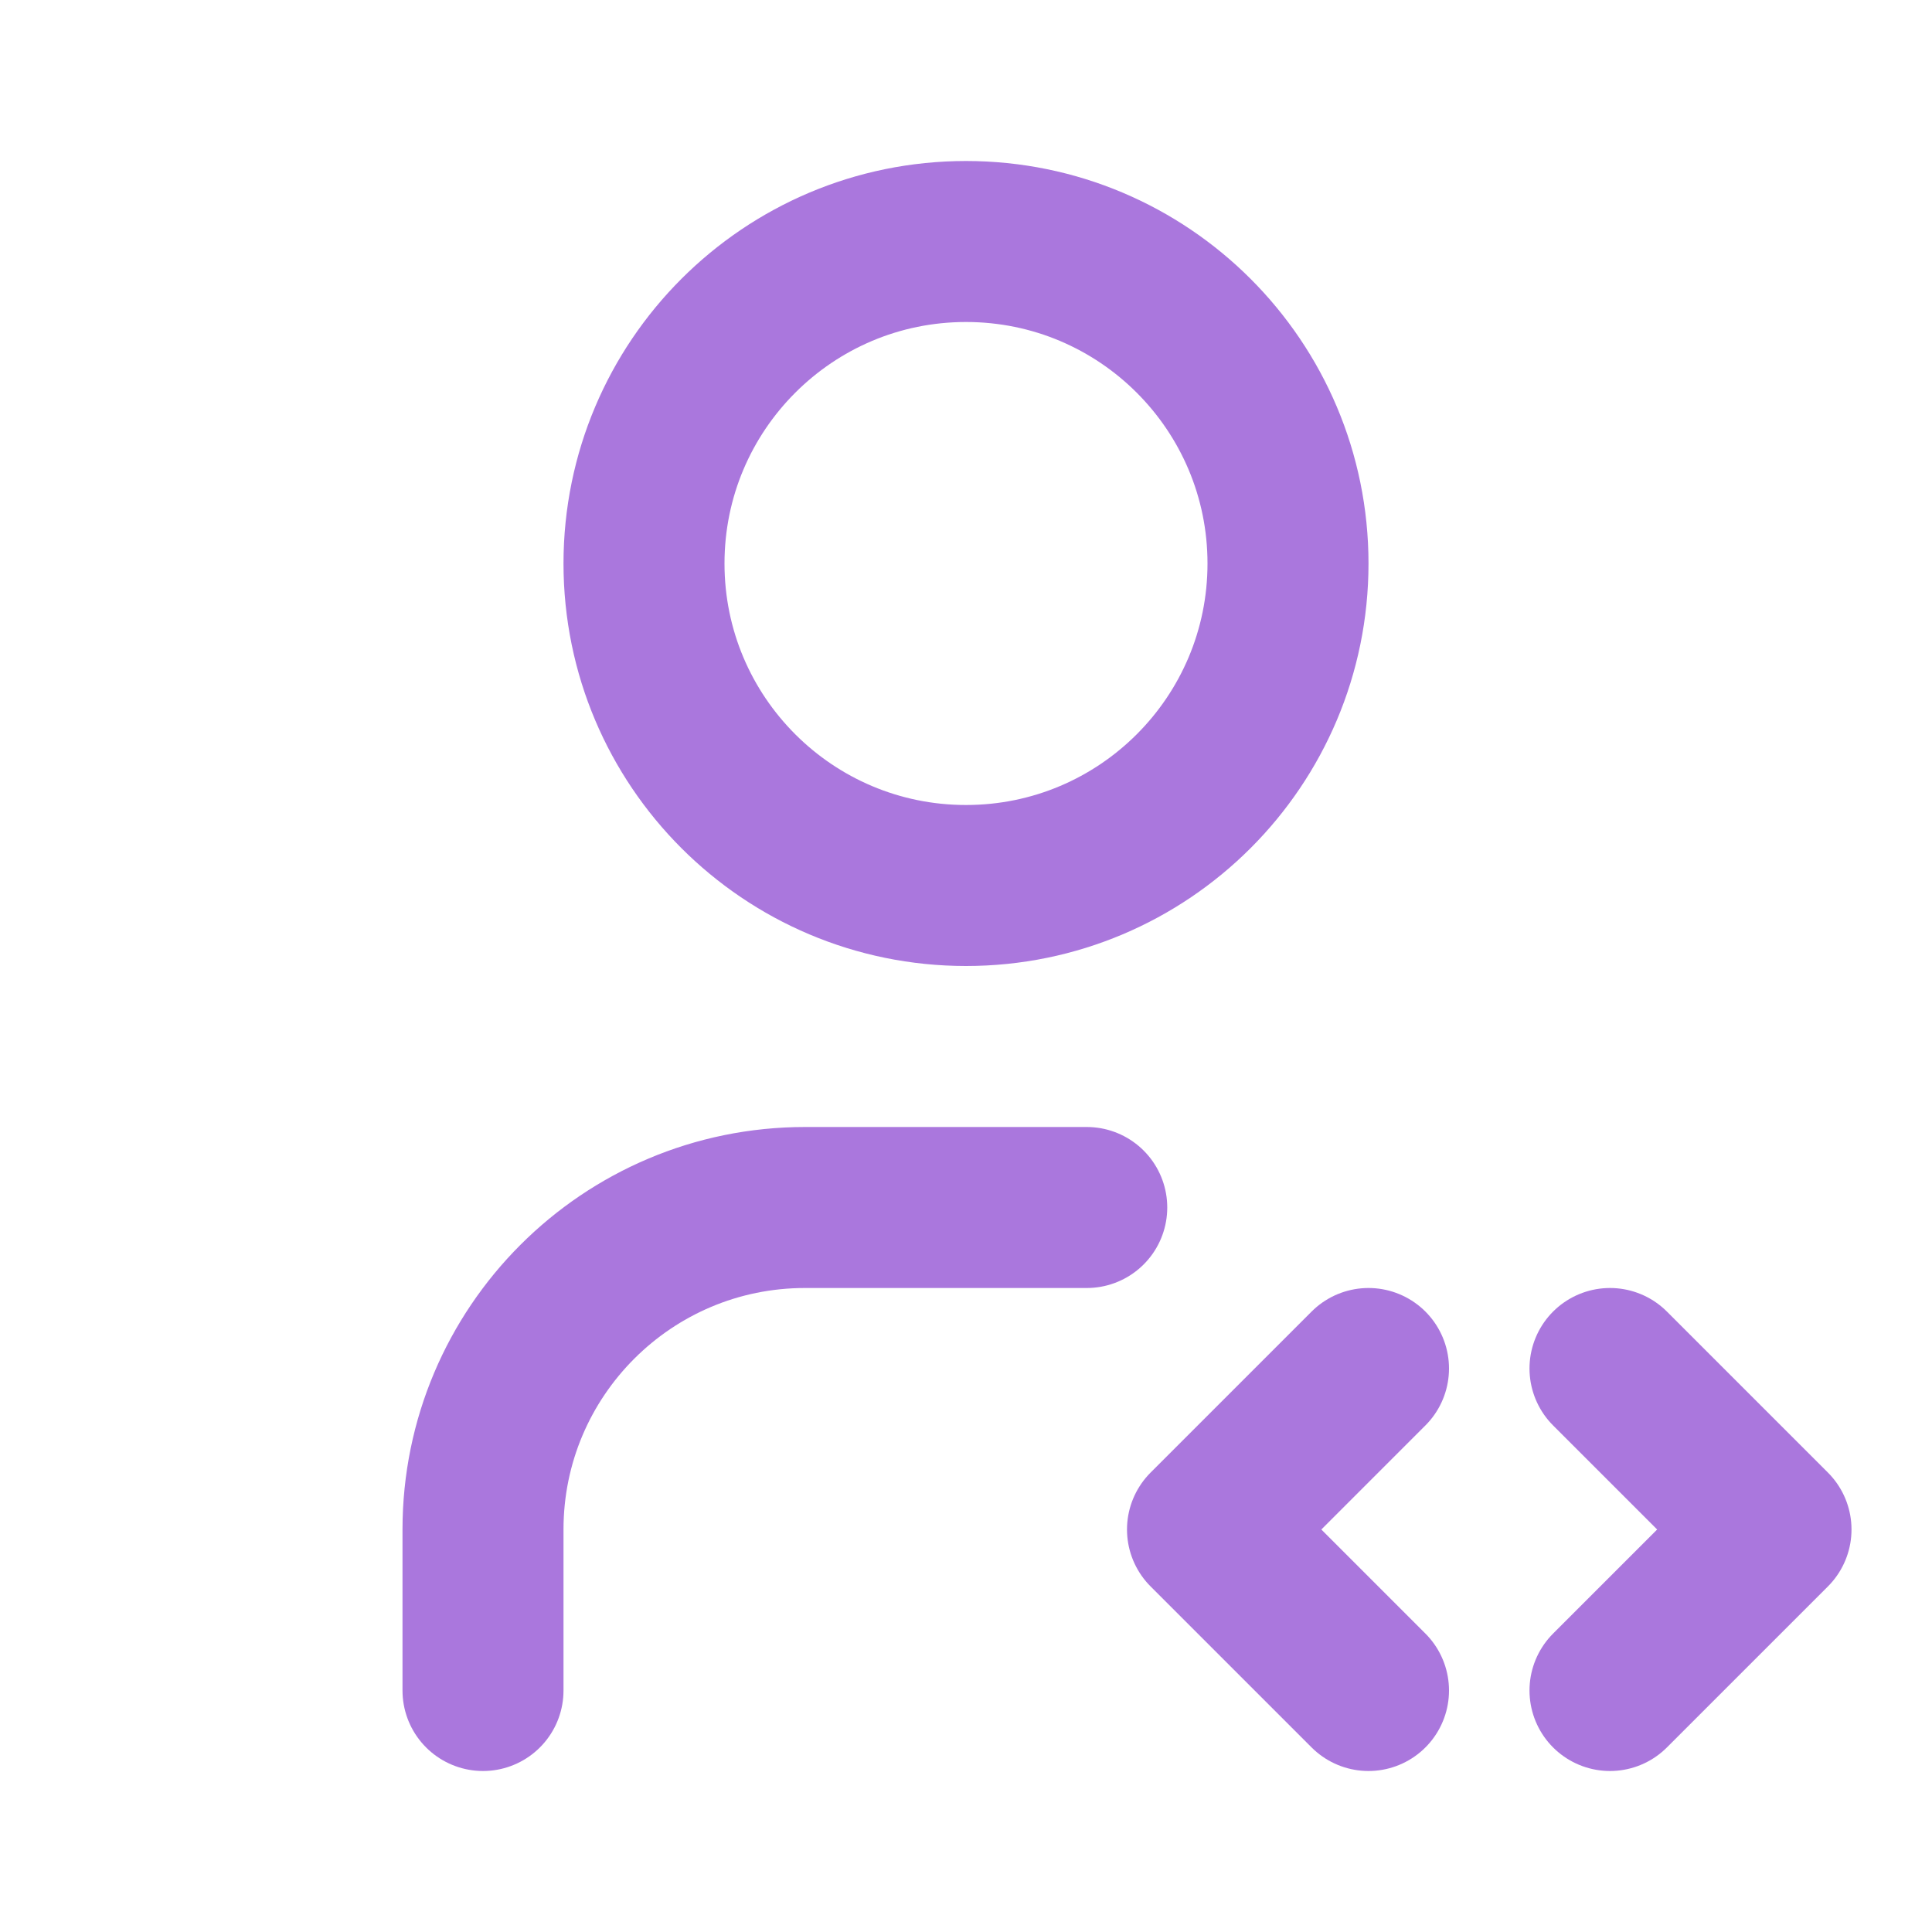
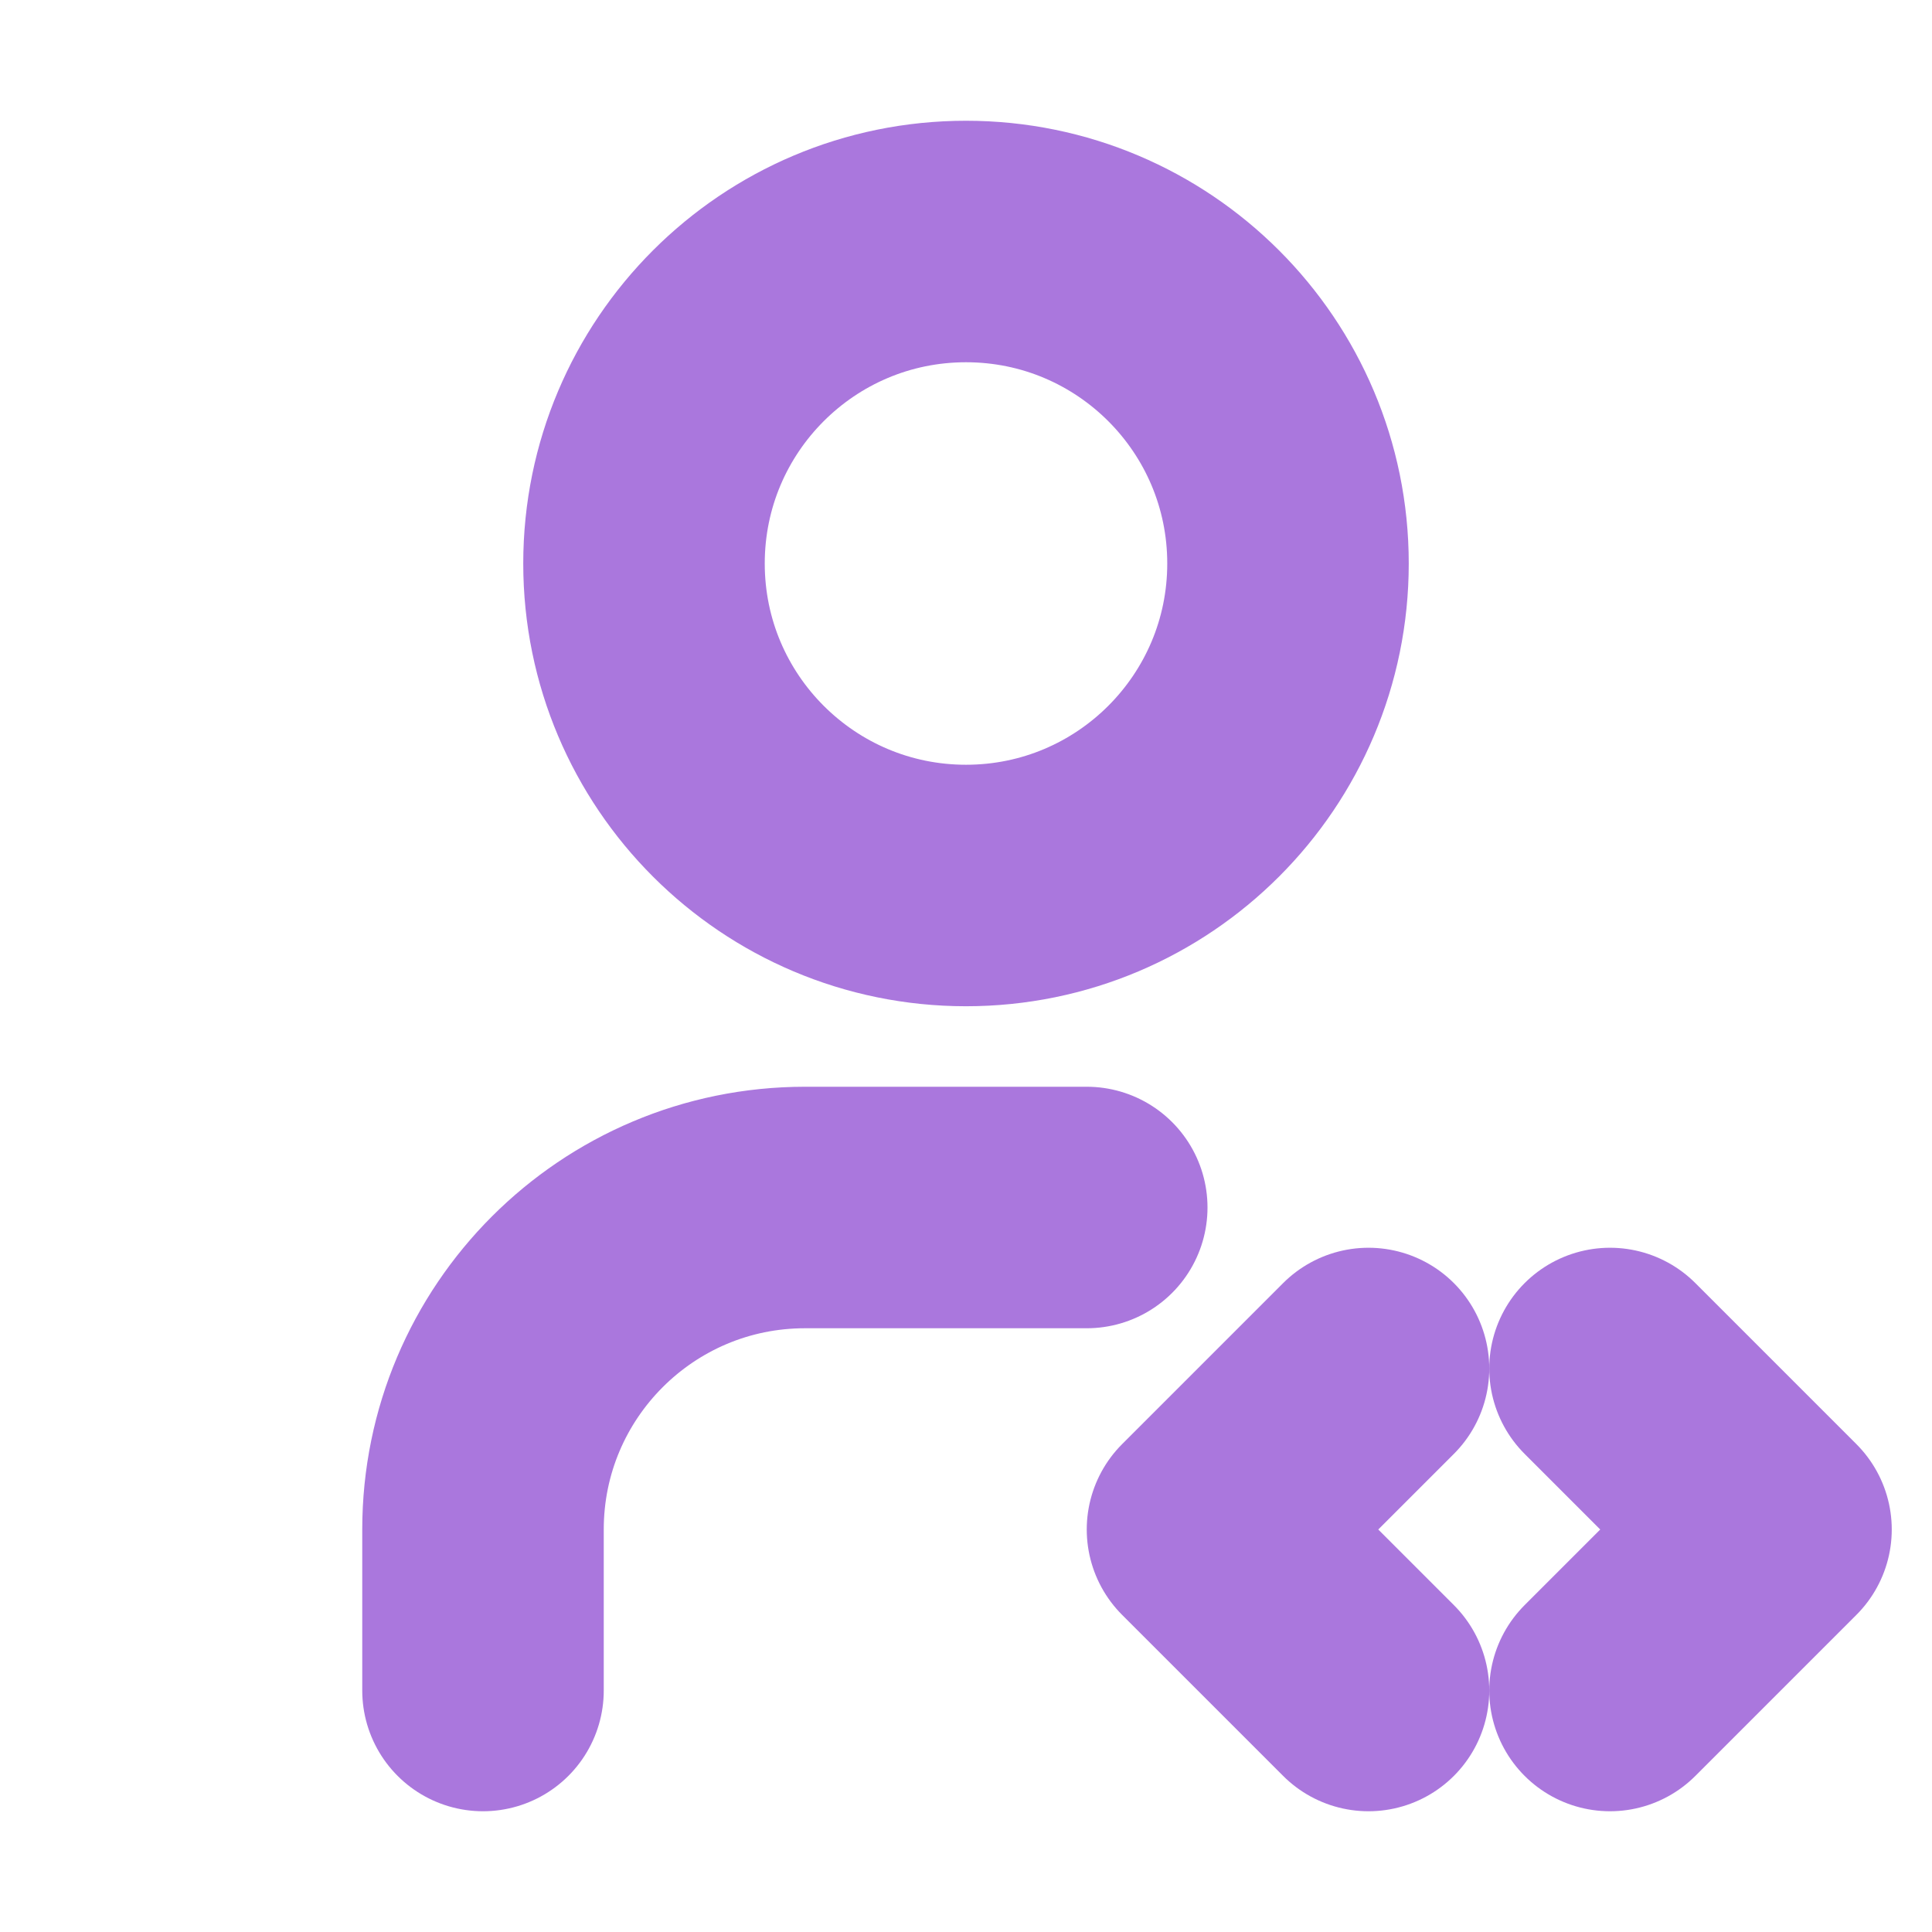
- <svg xmlns="http://www.w3.org/2000/svg" width="24" height="24" viewBox="0 0 24 24" fill="none" stroke="#aa77dd" stroke-width="2" stroke-linecap="round" stroke-linejoin="round" class="icon icon-tabler icons-tabler-outline icon-tabler-user-code">
+ <svg xmlns="http://www.w3.org/2000/svg" width="24" height="24" viewBox="0 0 24 24" fill="none" stroke="#aa77dd" stroke-width="3" stroke-linecap="round" stroke-linejoin="round" class="icon icon-tabler icons-tabler-outline icon-tabler-user-code">
  <path stroke="none" d="M0 0h24v24H0z" fill="none" />
  <path d="M8 7a4 4 0 1 0 8 0a4 4 0 0 0 -8 0" />
  <path d="M6 21v-2a4 4 0 0 1 4 -4h3.5" />
  <path d="M20 21l2 -2l-2 -2" />
  <path d="M17 17l-2 2l2 2" />
</svg>
